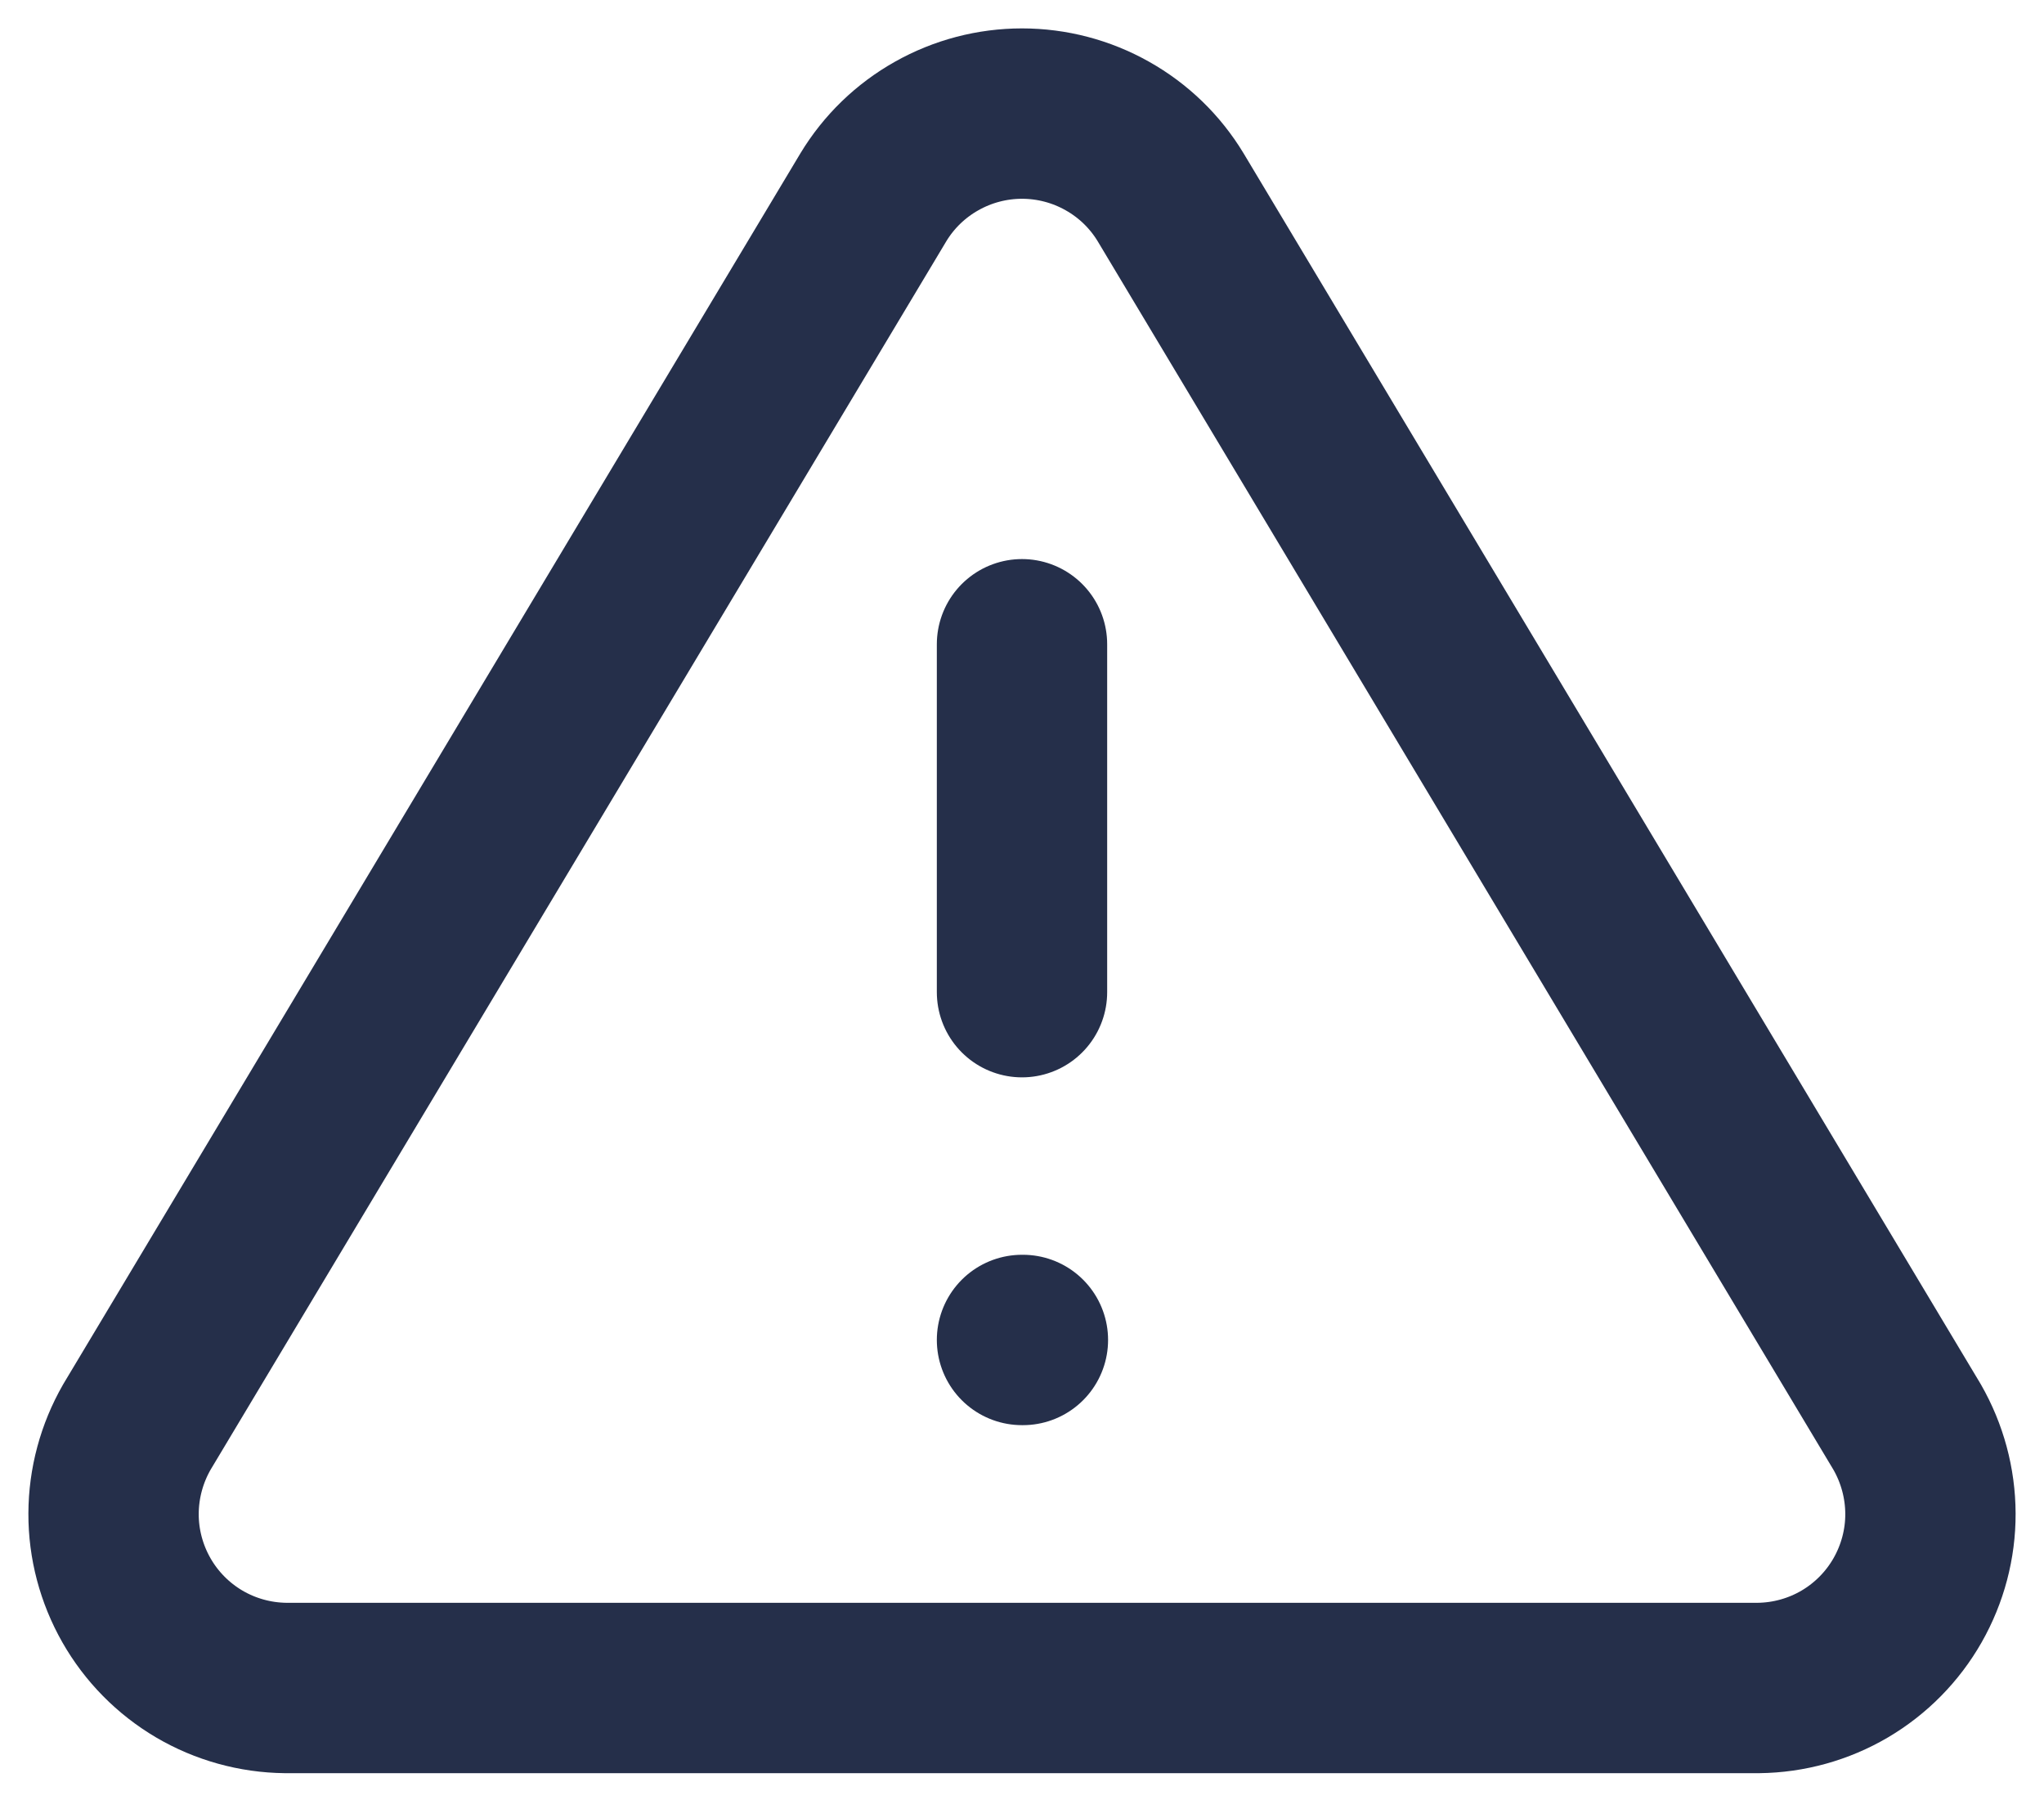
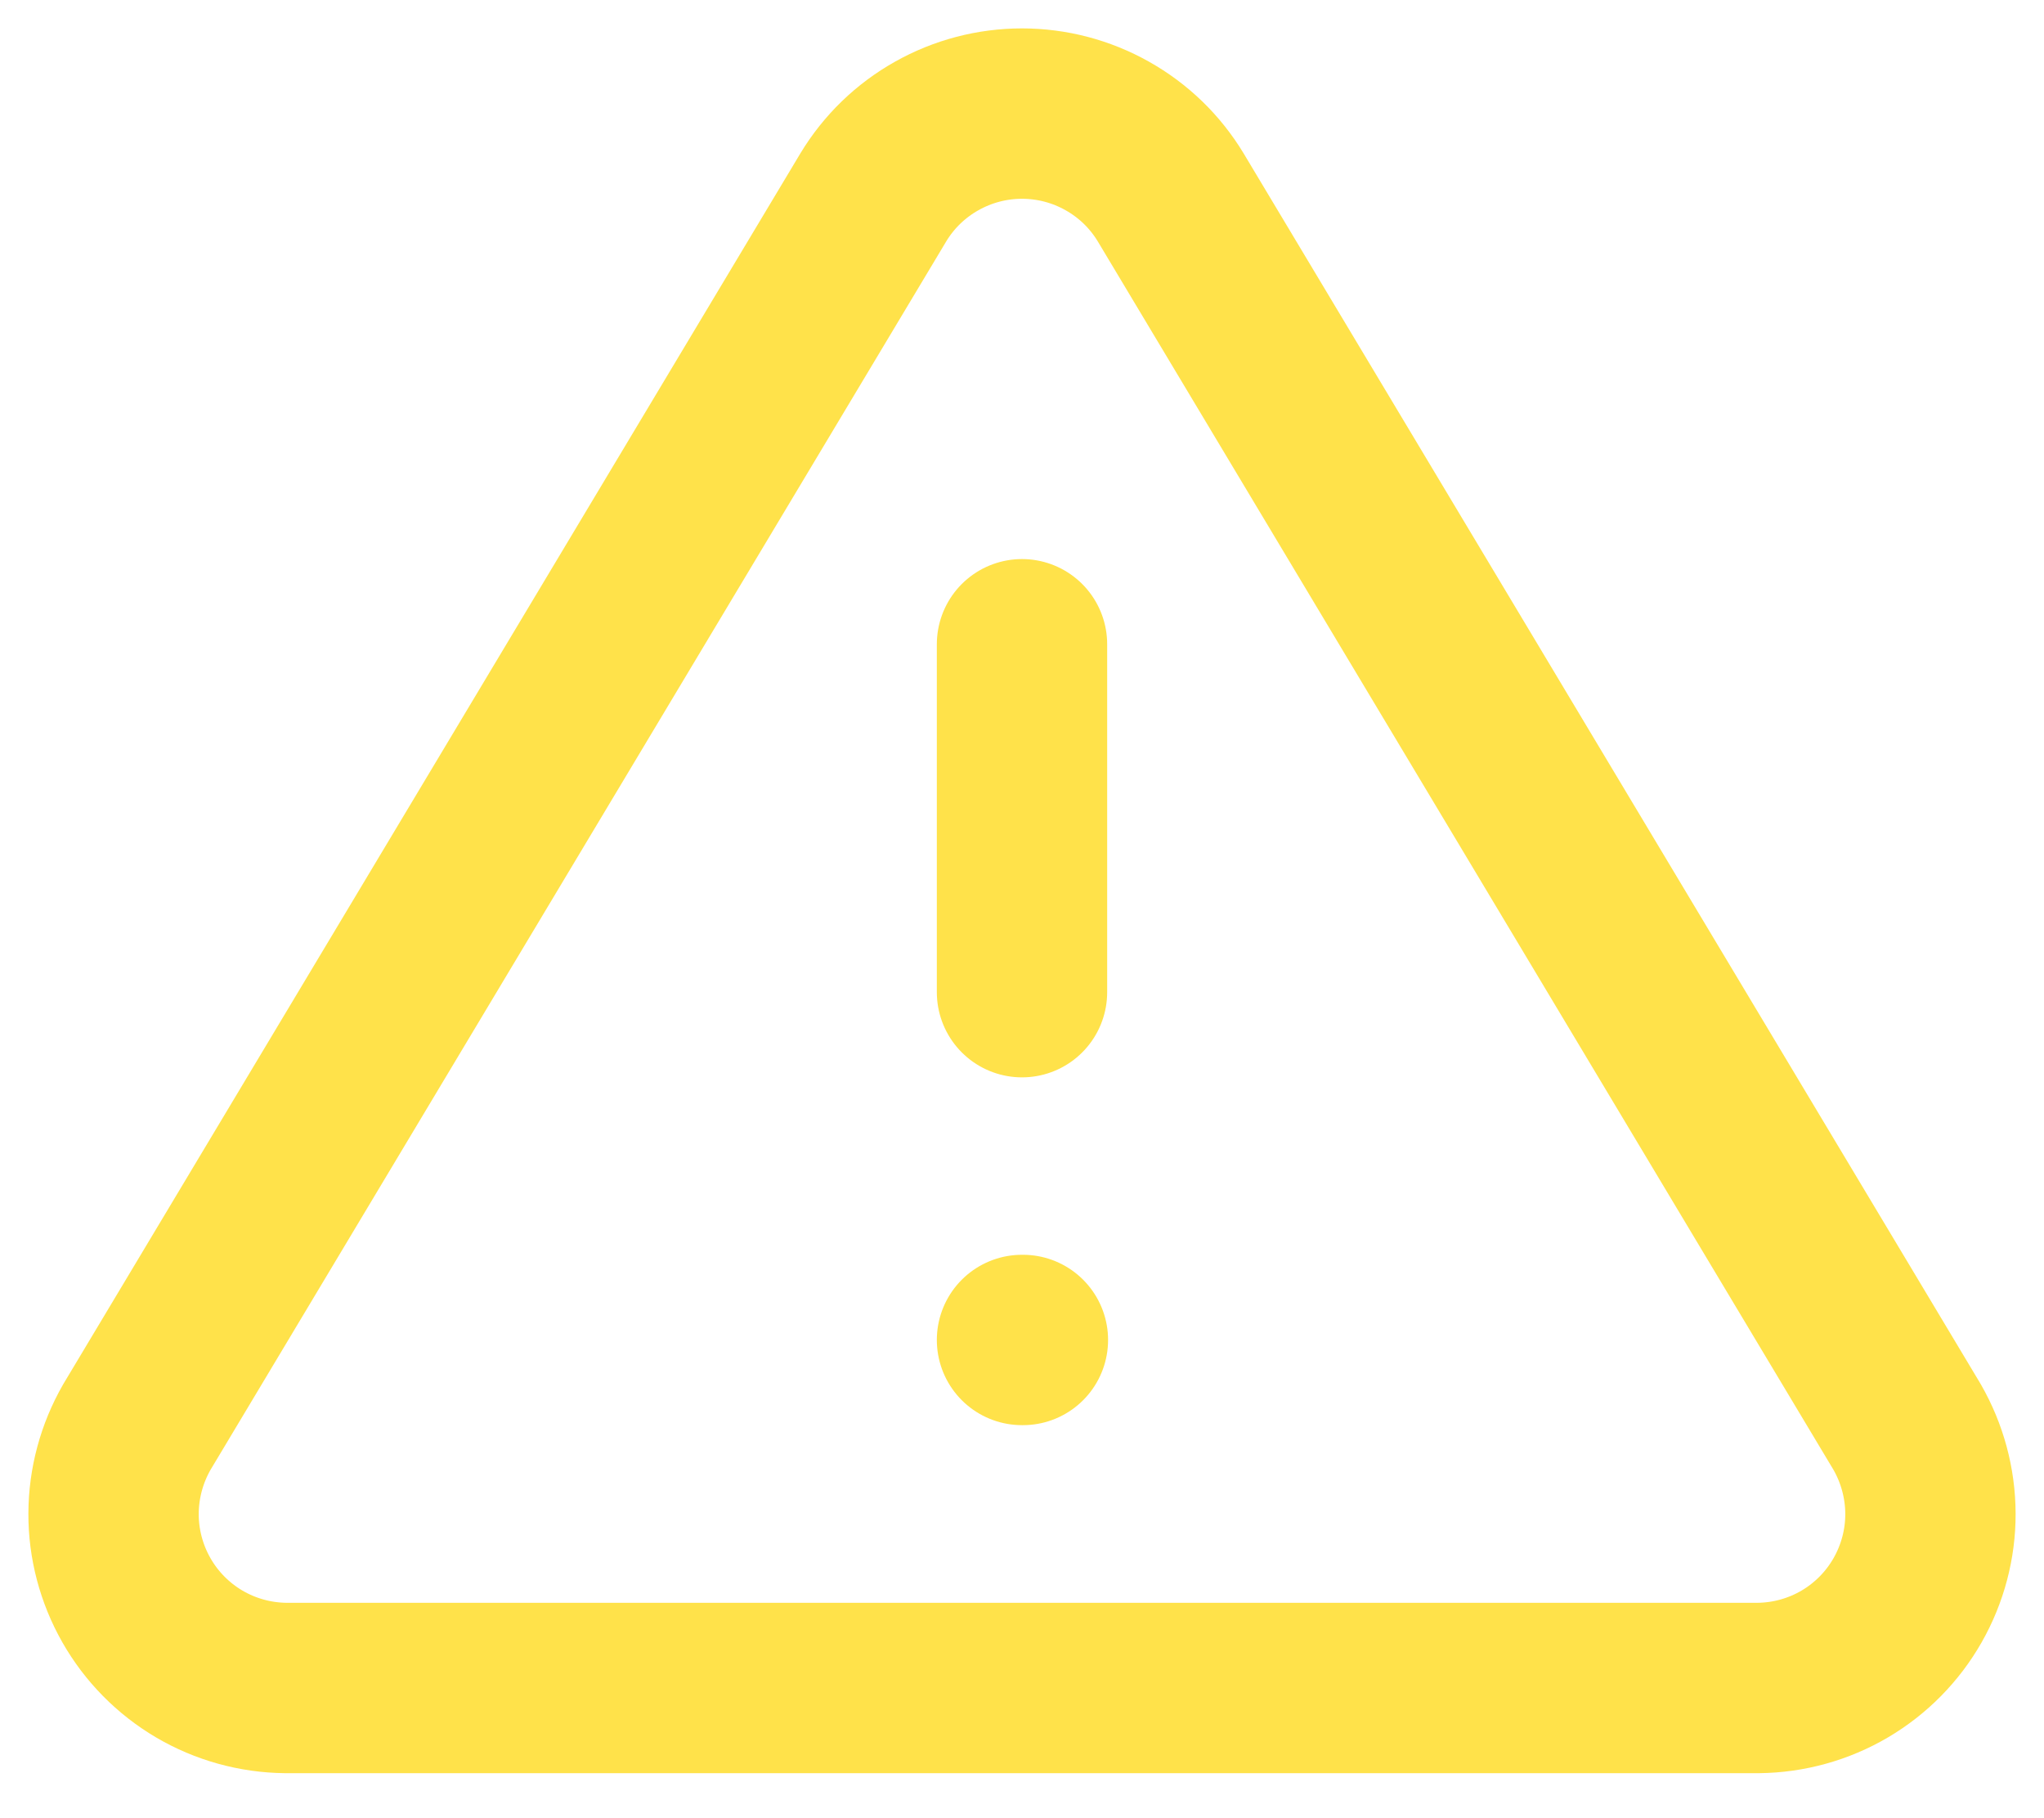
<svg xmlns="http://www.w3.org/2000/svg" width="18" height="16" viewBox="0 0 18 16" fill="none">
-   <path d="M7.691 1.737L1.205 12.564C1.072 12.796 1.001 13.058 1 13.326C0.999 13.593 1.069 13.856 1.201 14.088C1.333 14.32 1.524 14.514 1.755 14.65C1.985 14.785 2.247 14.858 2.515 14.861H15.485C15.753 14.858 16.015 14.785 16.245 14.65C16.476 14.514 16.667 14.32 16.799 14.088C16.931 13.856 17.001 13.593 17 13.326C16.999 13.058 16.928 12.796 16.795 12.564L10.309 1.737C10.173 1.512 9.981 1.326 9.751 1.197C9.522 1.068 9.263 1 9 1C8.737 1 8.478 1.068 8.249 1.197C8.019 1.326 7.827 1.512 7.691 1.737V1.737Z" stroke="#252F4A" stroke-width="1.5" stroke-linecap="round" stroke-linejoin="round" />
-   <path d="M9 5.672V8.735" stroke="#252F4A" stroke-width="1.5" stroke-linecap="round" stroke-linejoin="round" />
-   <path d="M9 11.797H9.008" stroke="#252F4A" stroke-width="1.5" stroke-linecap="round" stroke-linejoin="round" />
+   <path d="M7.691 1.737L1.205 12.564C1.072 12.796 1.001 13.058 1 13.326C0.999 13.593 1.069 13.856 1.201 14.088C1.333 14.32 1.524 14.514 1.755 14.65C1.985 14.785 2.247 14.858 2.515 14.861H15.485C15.753 14.858 16.015 14.785 16.245 14.65C16.476 14.514 16.667 14.32 16.799 14.088C16.931 13.856 17.001 13.593 17 13.326C16.999 13.058 16.928 12.796 16.795 12.564L10.309 1.737C10.173 1.512 9.981 1.326 9.751 1.197C9.522 1.068 9.263 1 9 1C8.737 1 8.478 1.068 8.249 1.197C8.019 1.326 7.827 1.512 7.691 1.737V1.737Z" stroke="#FFE24A" stroke-width="1.5" stroke-linecap="round" stroke-linejoin="round" />
+   <path d="M9 5.672V8.735" stroke="#FFE24A" stroke-width="1.5" stroke-linecap="round" stroke-linejoin="round" />
+   <path d="M9 11.797H9.008" stroke="#FFE24A" stroke-width="1.5" stroke-linecap="round" stroke-linejoin="round" />
</svg>
